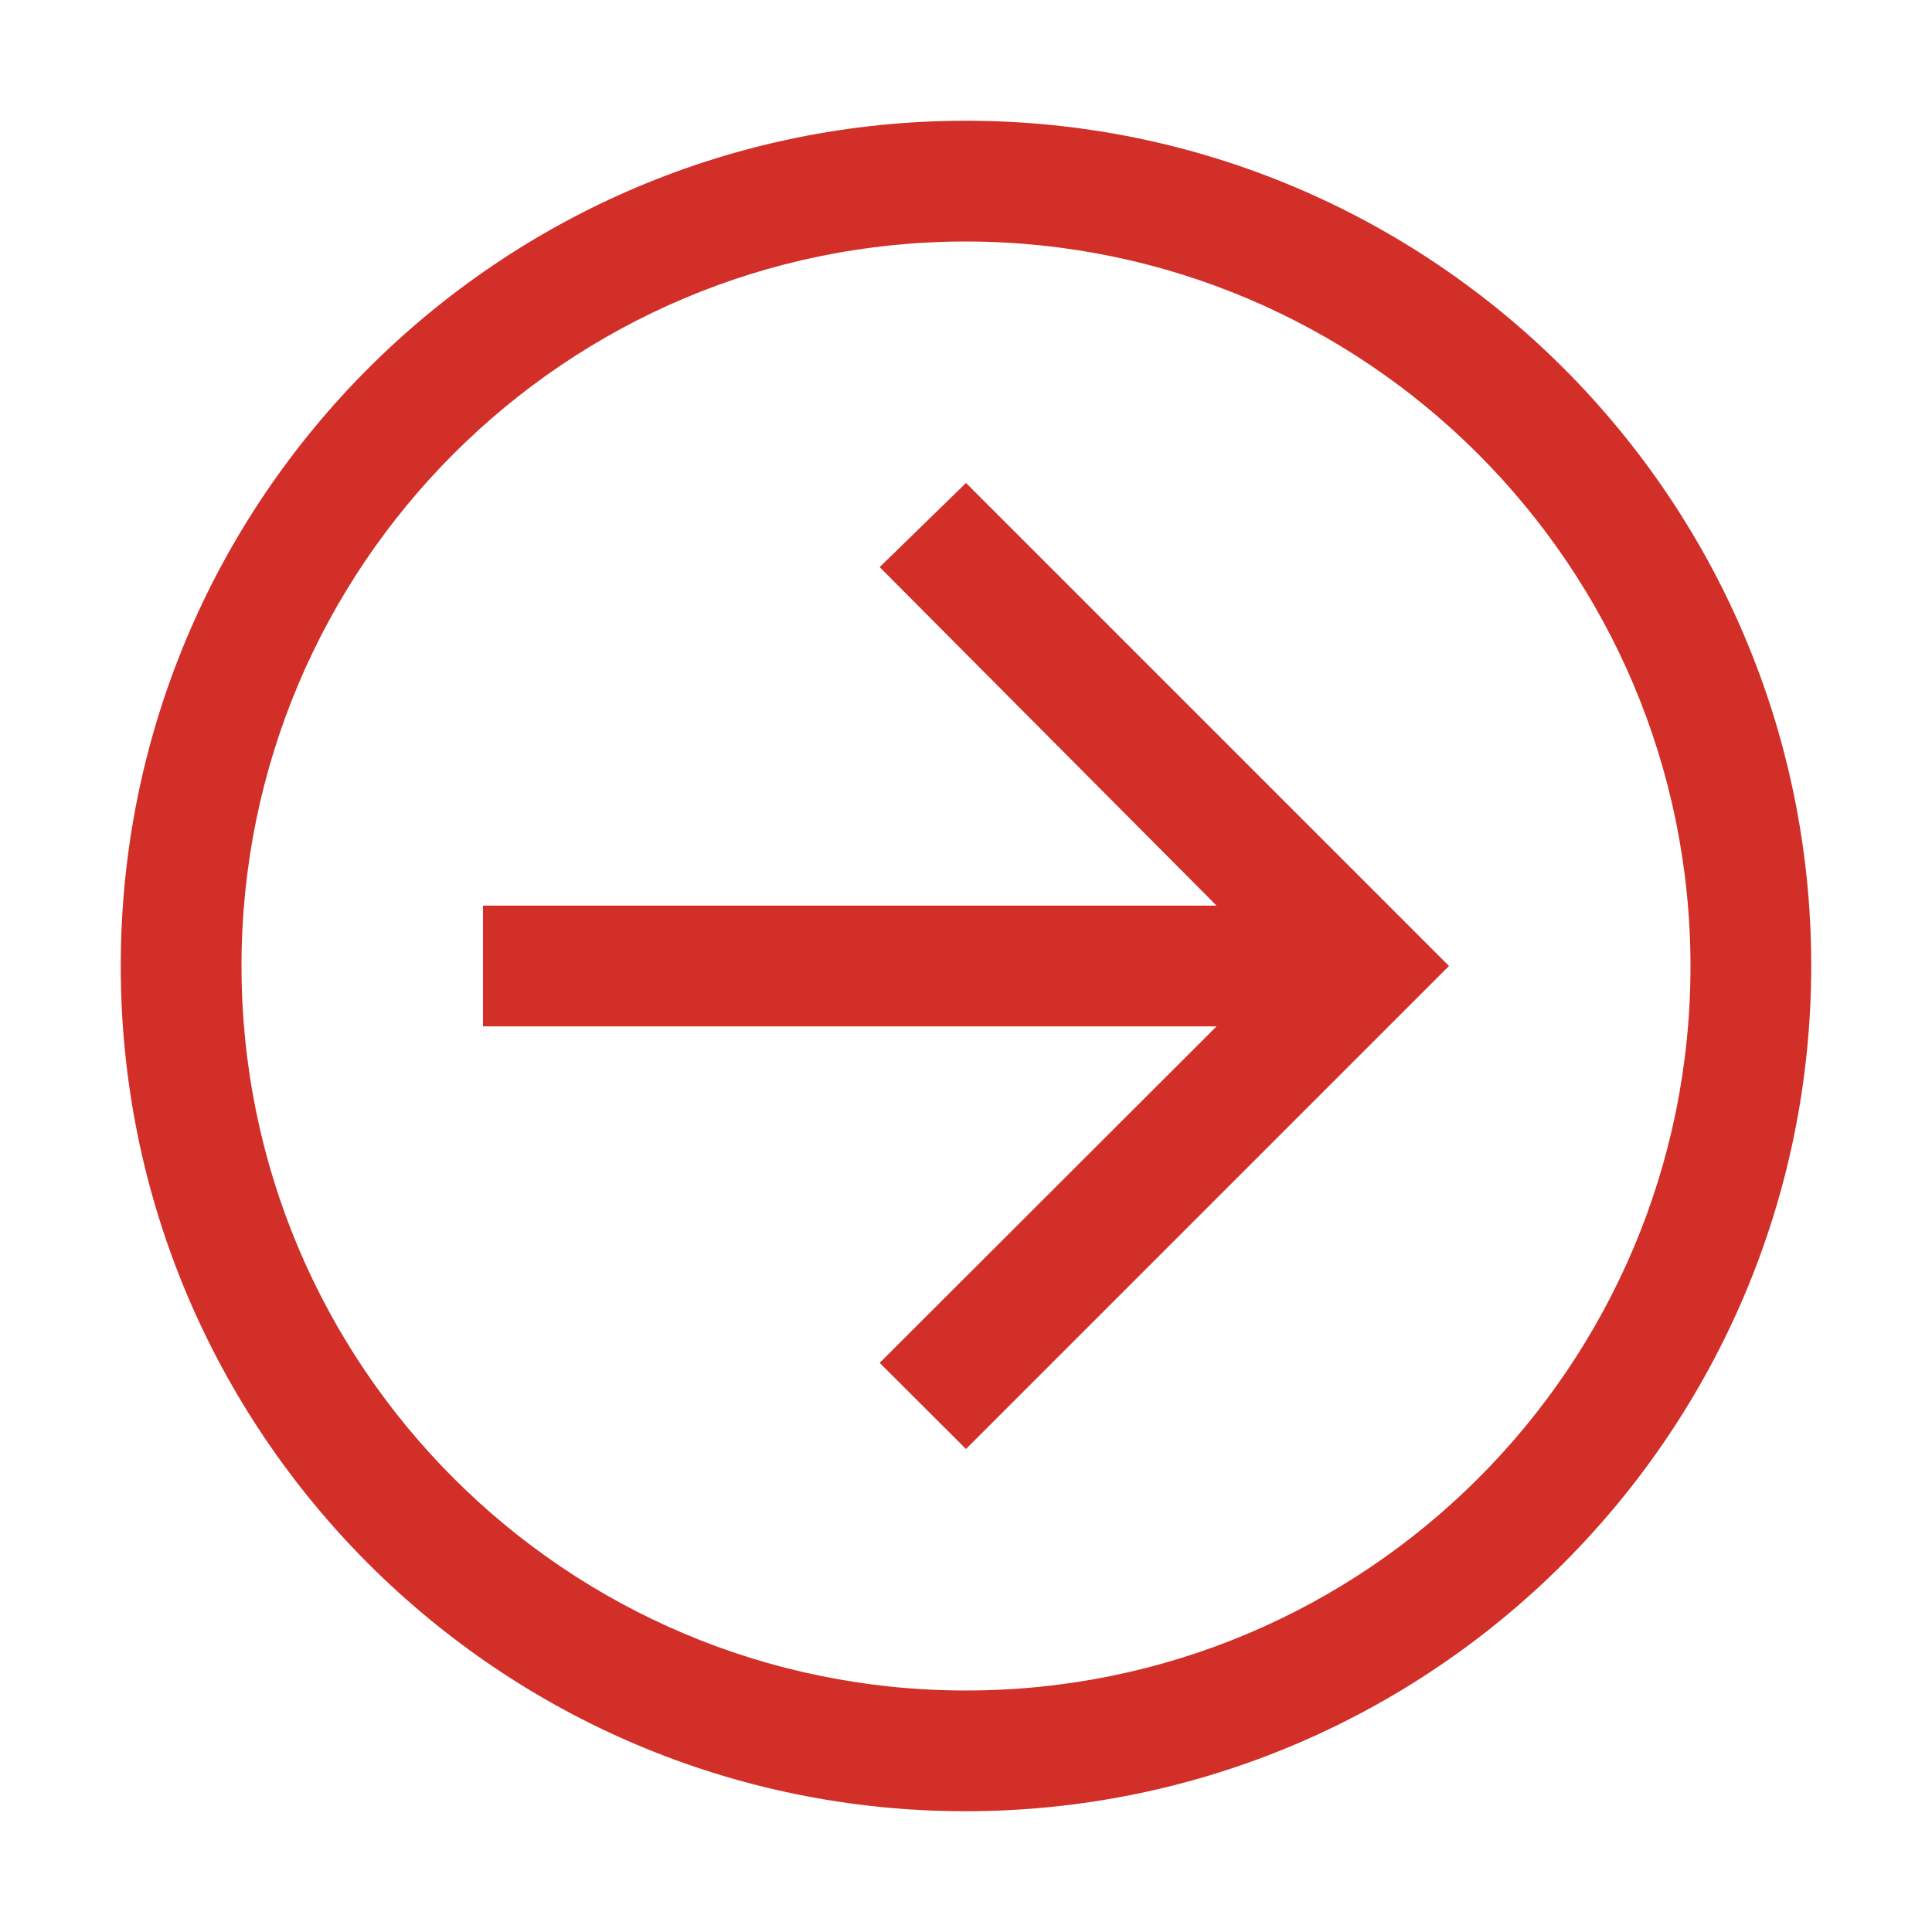
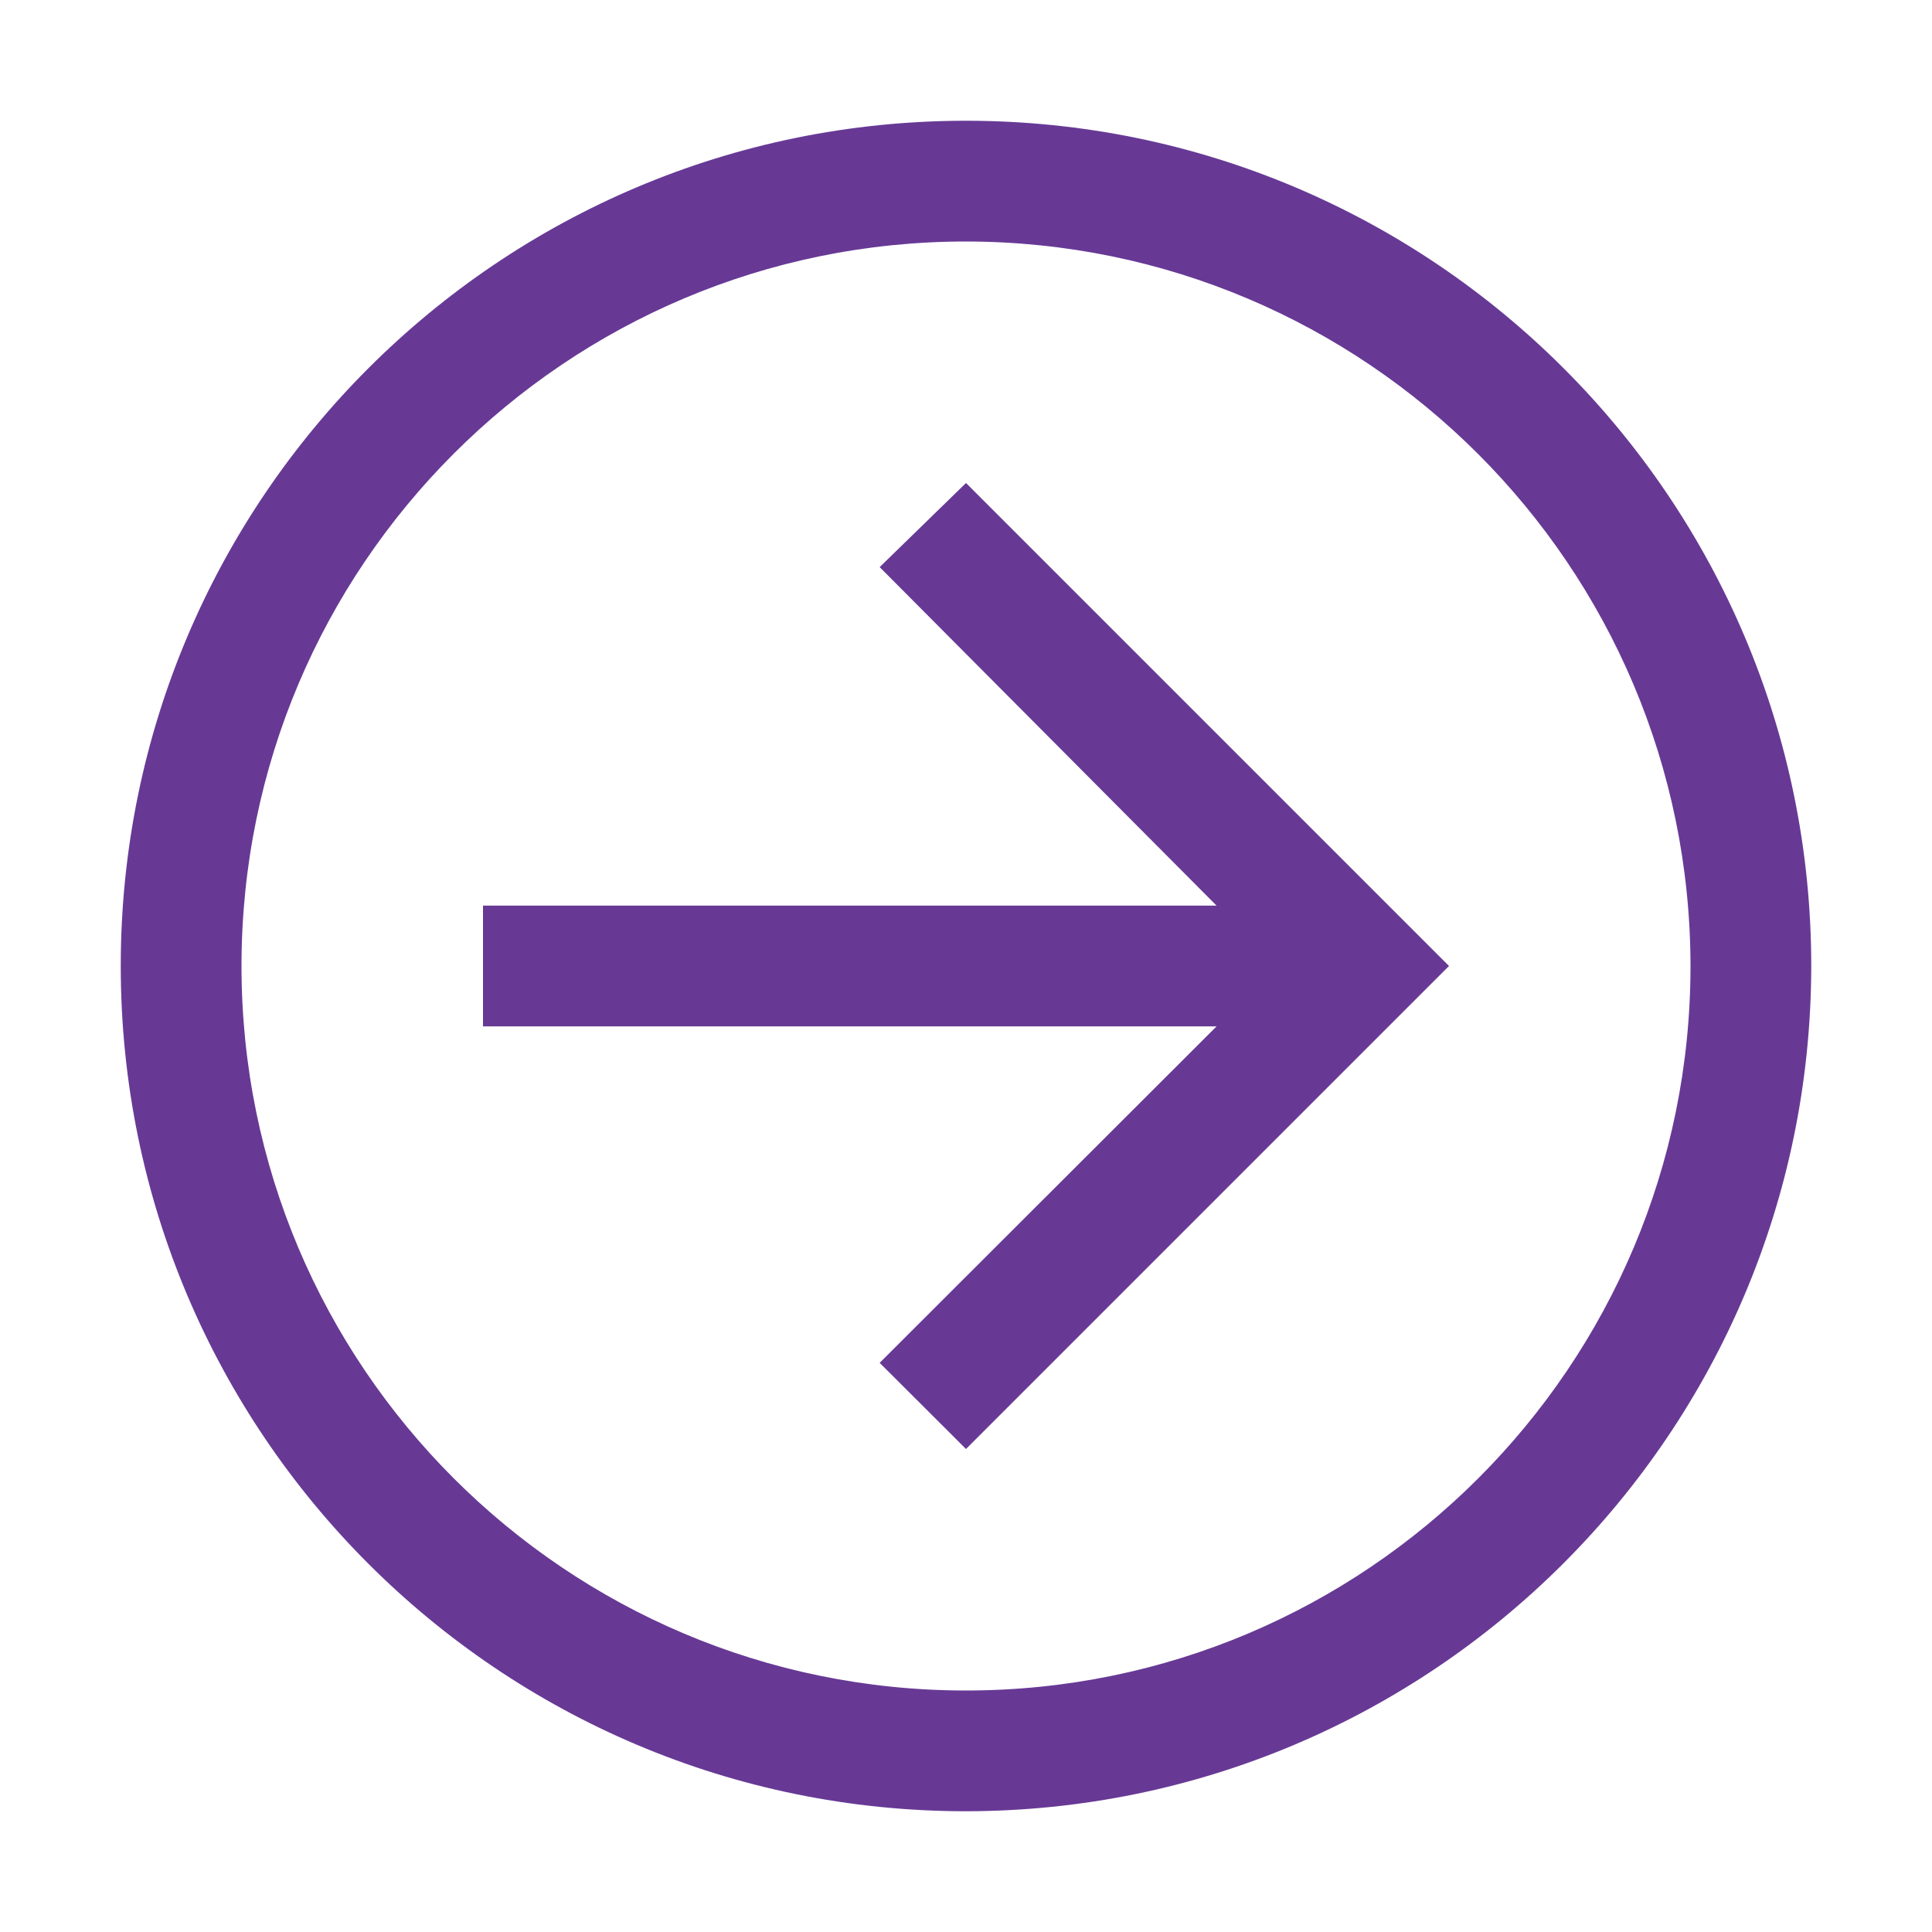
<svg xmlns="http://www.w3.org/2000/svg" width="24" height="24" viewBox="0 0 32 32">
-   <path fill="#d12f28" d="m16 8l-1.43 1.393L20.15 15H8v2h12.15l-5.58 5.573L16 24l8-8z" />
-   <path fill="#d12f28" d="M16 30a14 14 0 1 1 14-14a14.016 14.016 0 0 1-14 14m0-26a12 12 0 1 0 12 12A12.014 12.014 0 0 0 16 4" />
+   <path fill="#673995" d="m16 8l-1.43 1.393L20.15 15H8v2h12.15l-5.58 5.573L16 24l8-8z" />
+   <path fill="#673995" d="M16 30a14 14 0 1 1 14-14a14.016 14.016 0 0 1-14 14m0-26a12 12 0 1 0 12 12A12.014 12.014 0 0 0 16 4" />
</svg>
